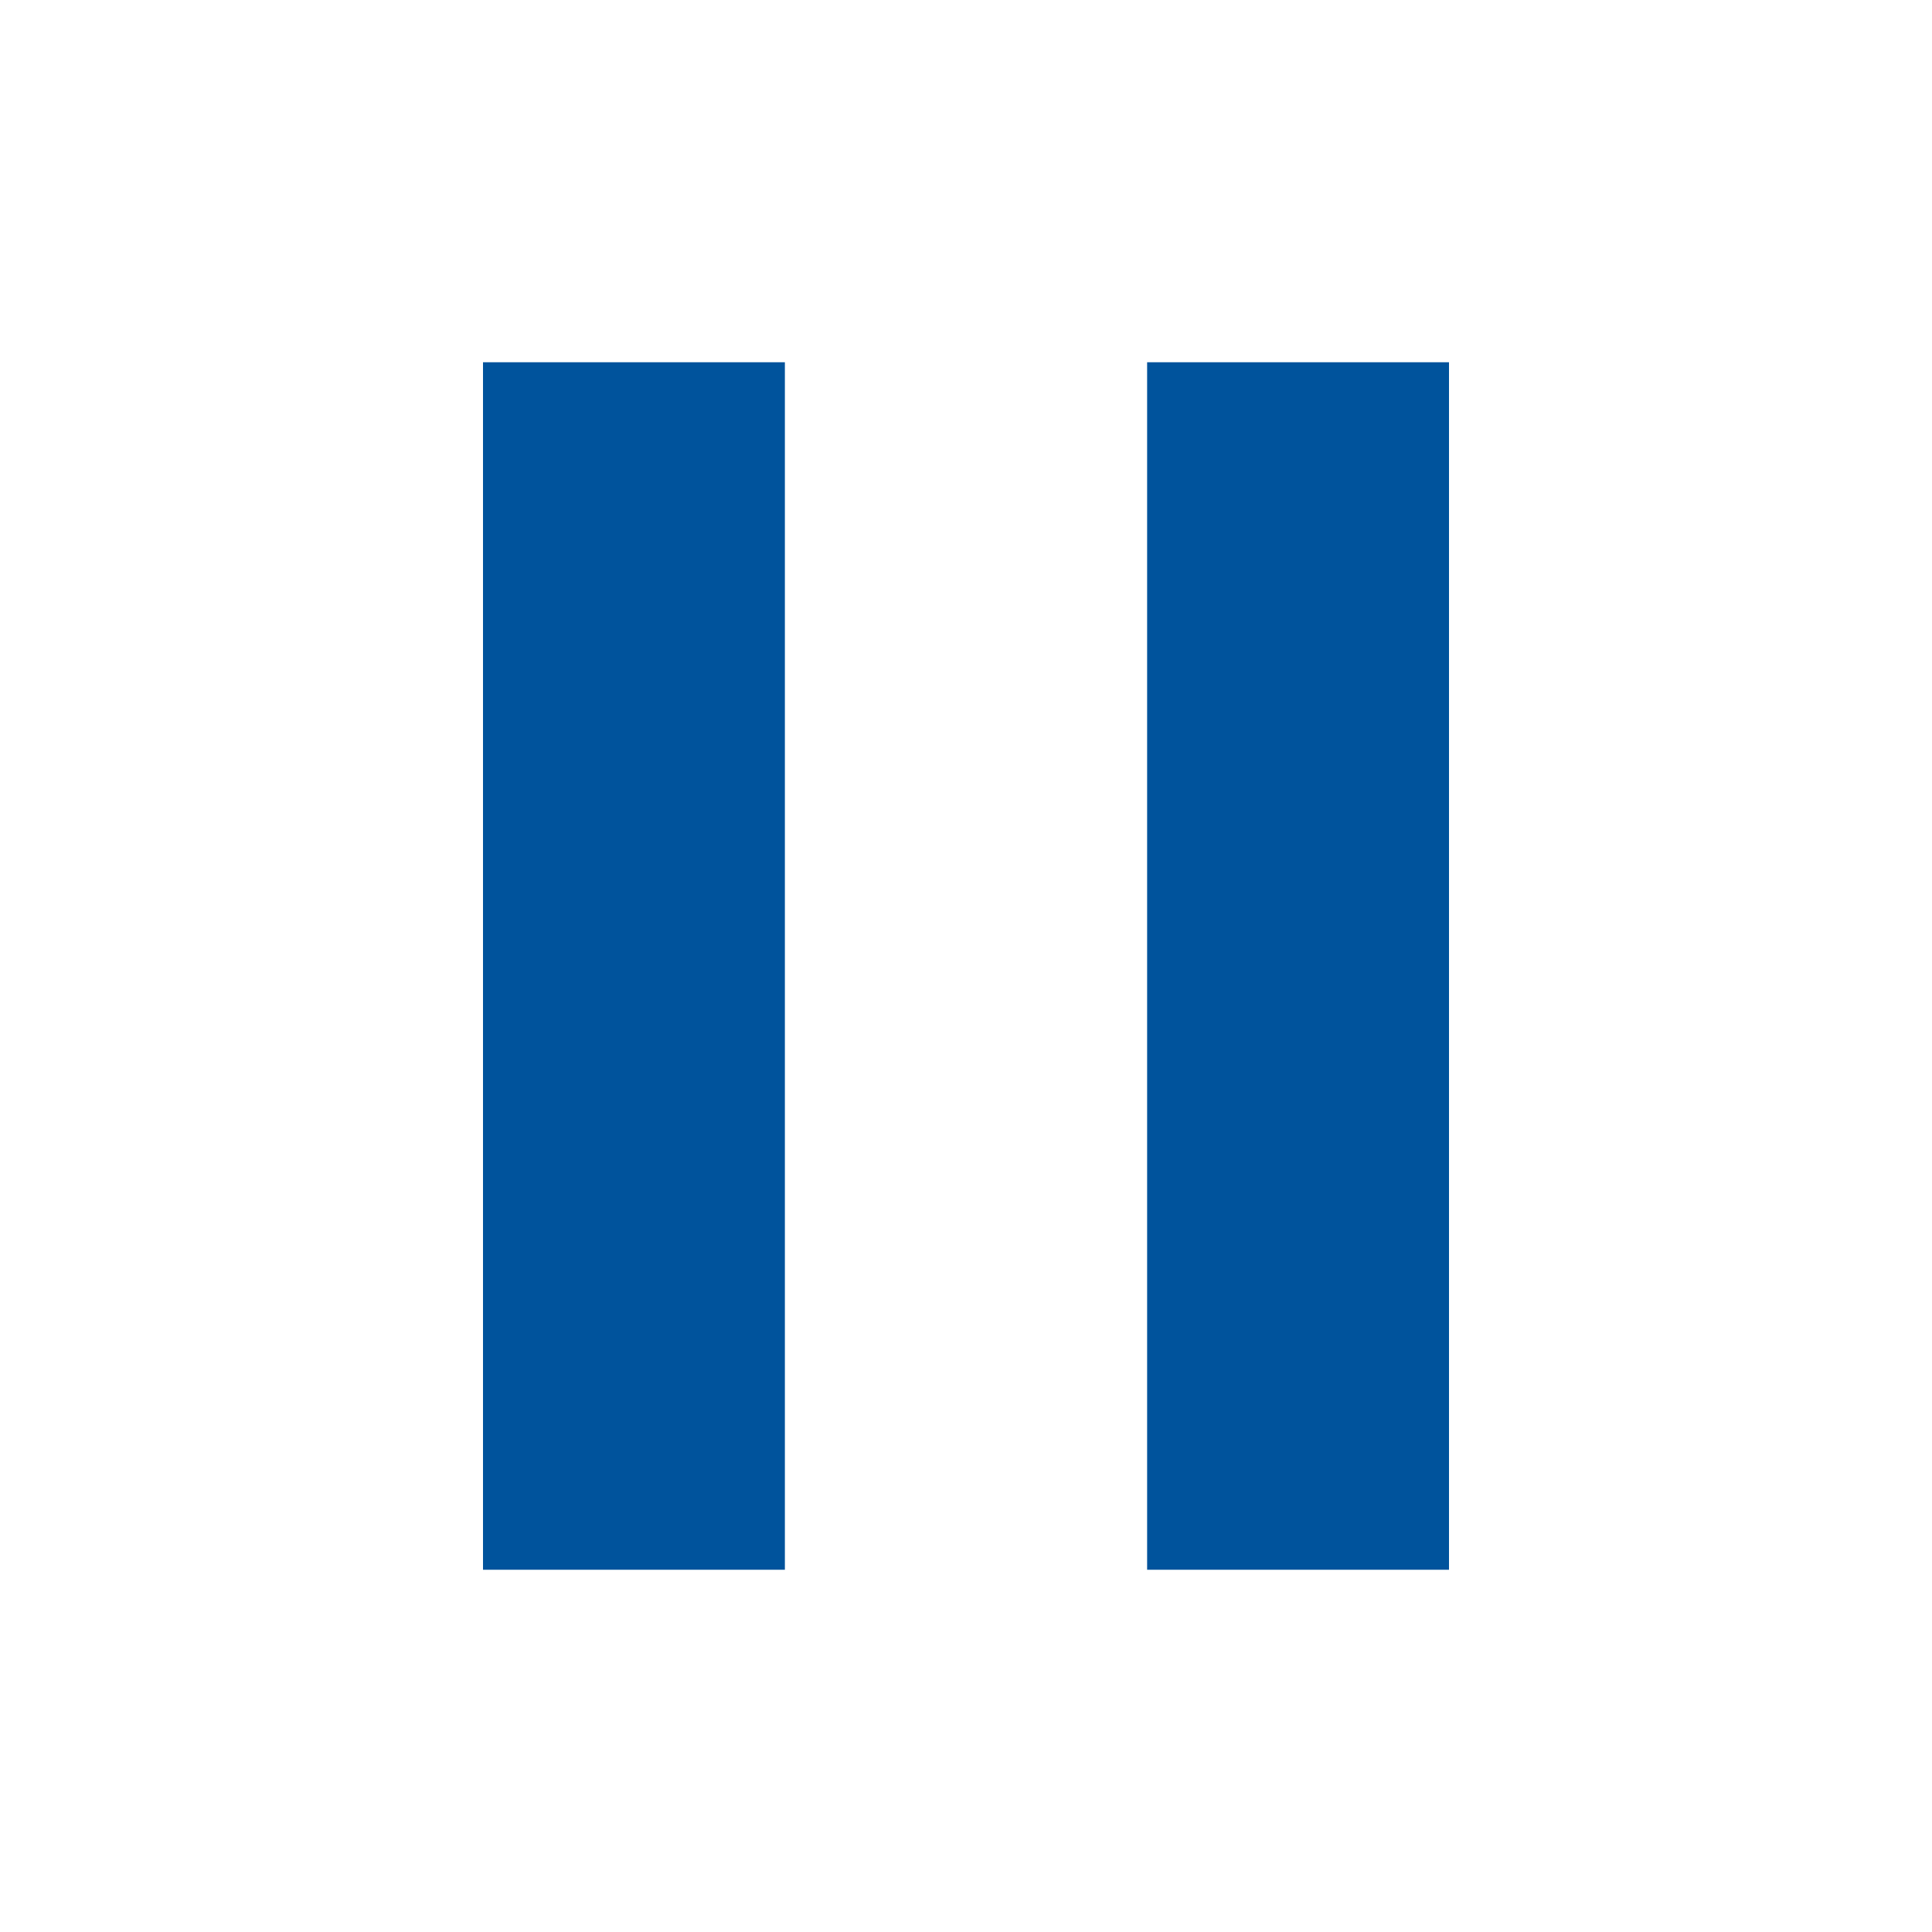
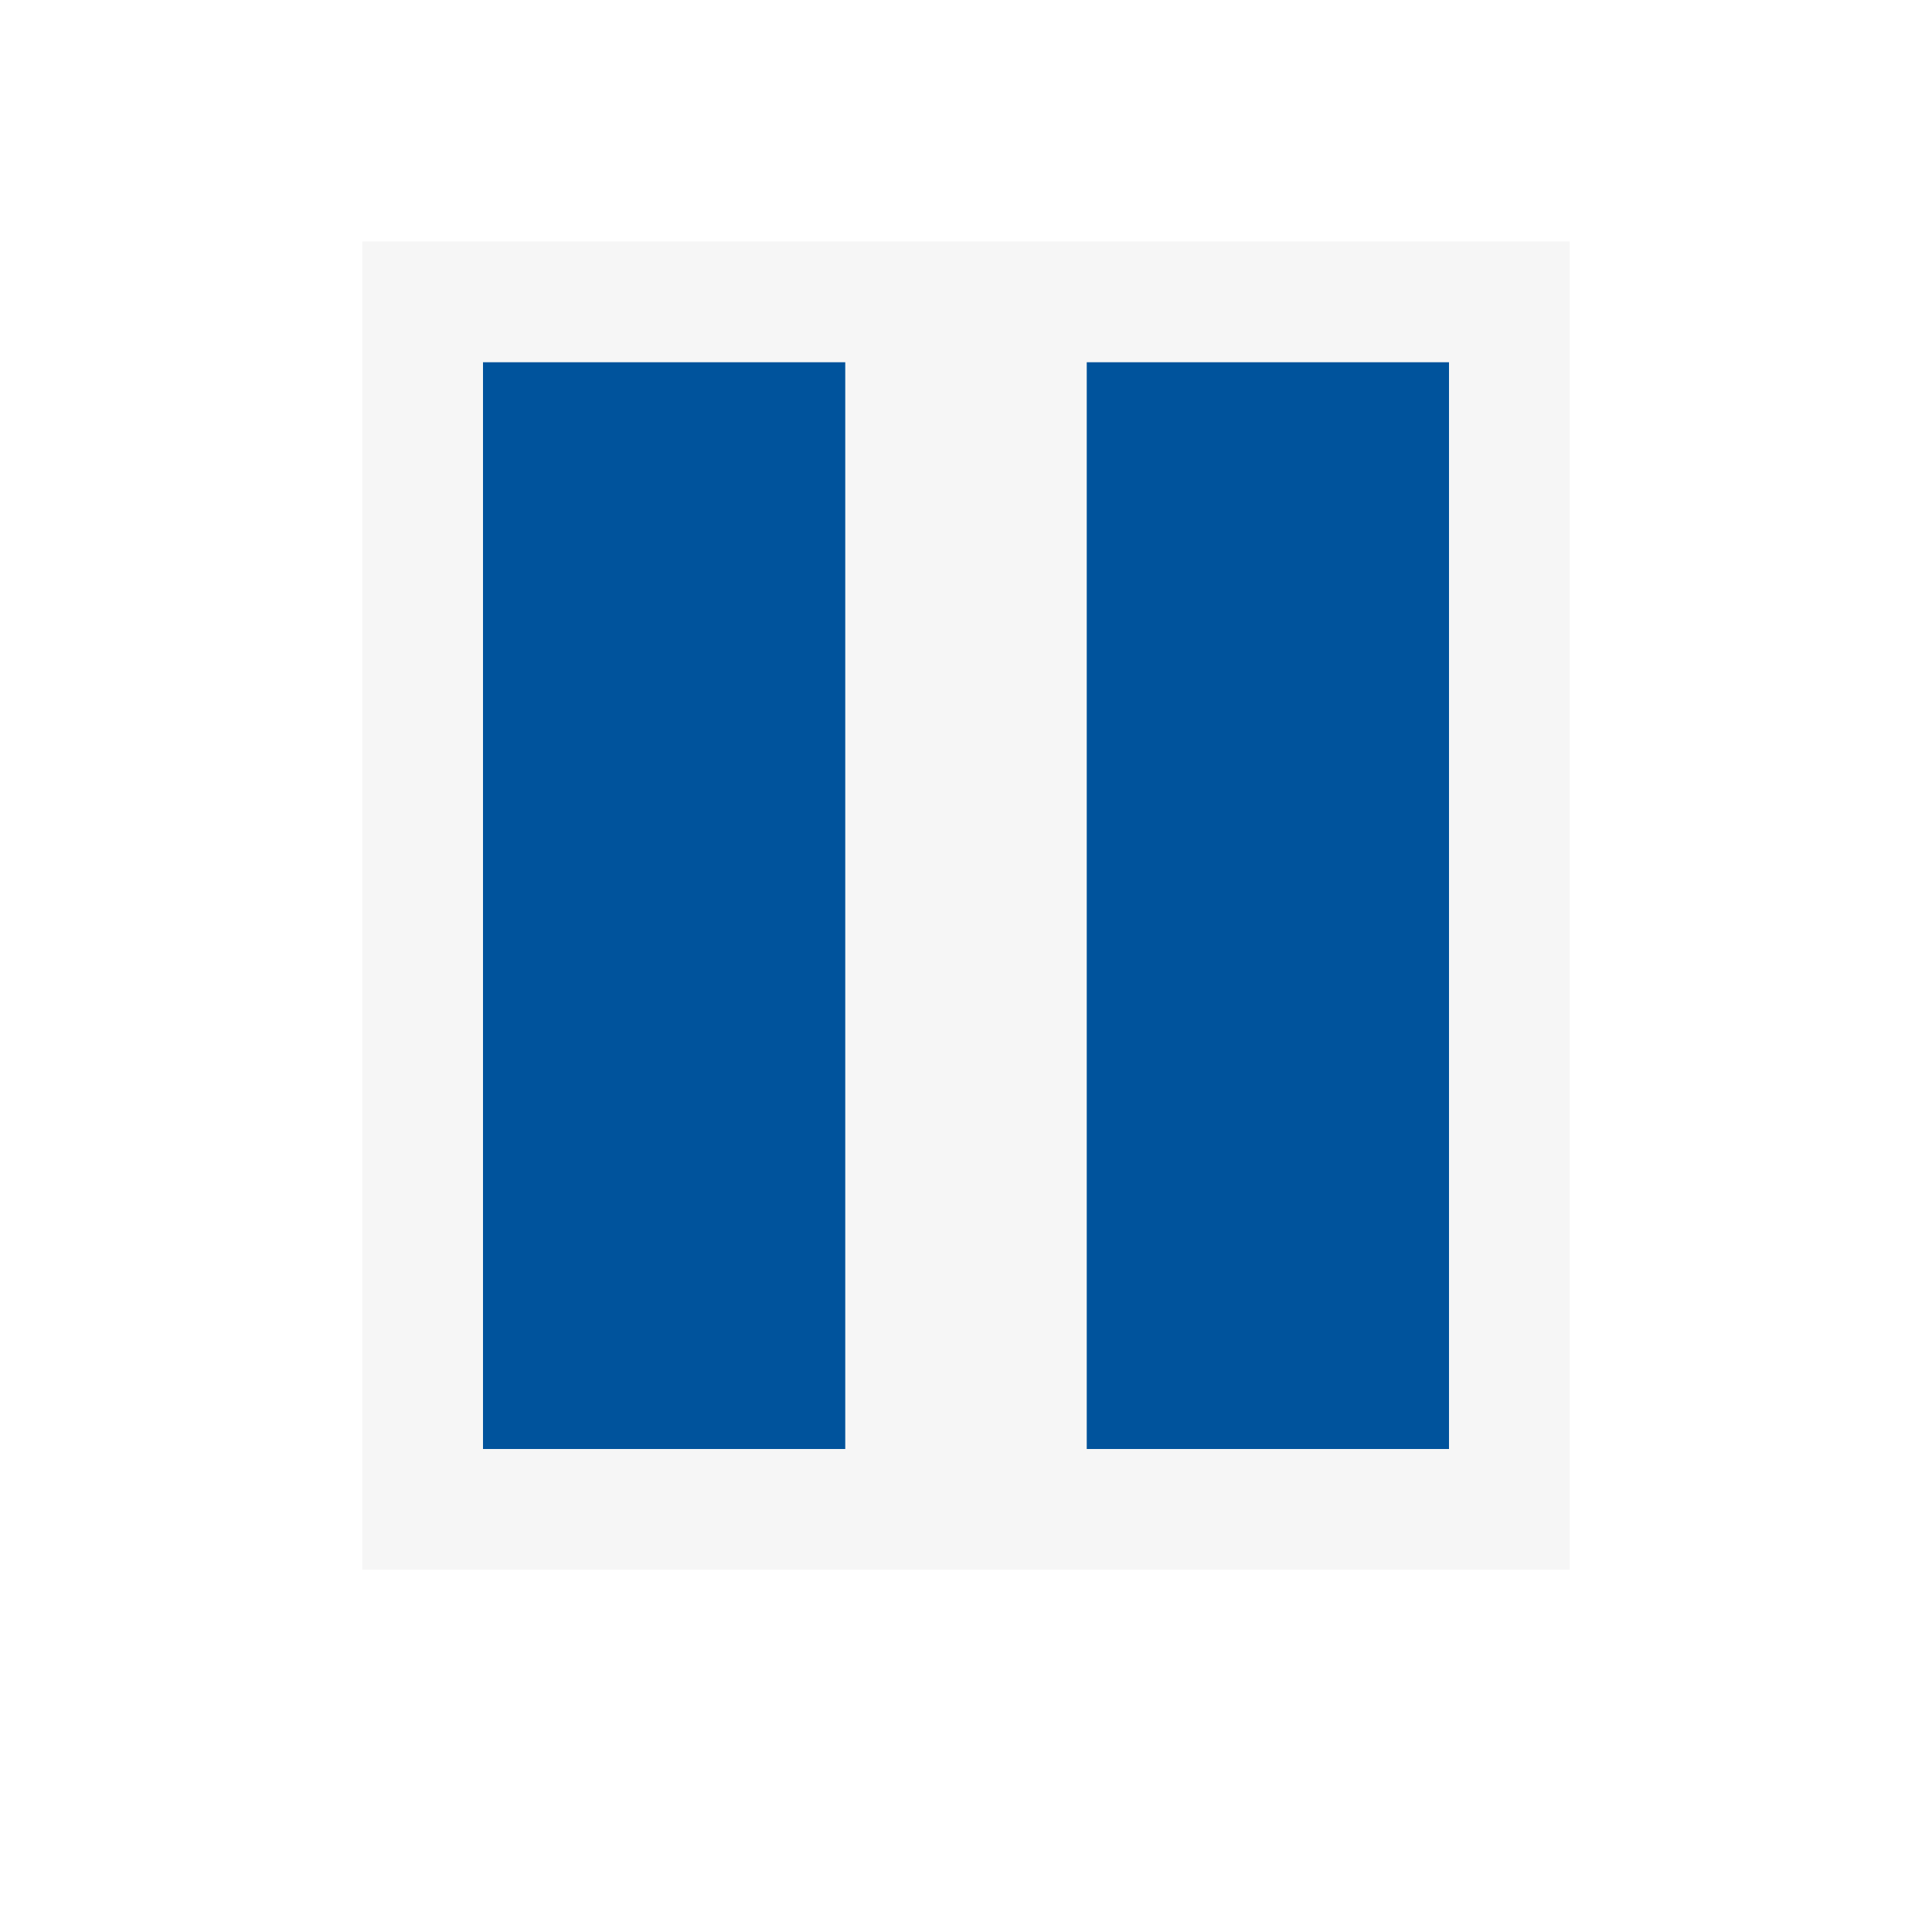
- <svg xmlns="http://www.w3.org/2000/svg" viewBox="0 0 16 16">
-   <defs>
-     <style>.icon-canvas-transparent,.icon-vs-out{fill:#f6f6f6;}.icon-canvas-transparent{opacity:0;}.icon-vs-action-blue{fill:#00539c;}</style>
-   </defs>
-   <g id="canvas">
-     <path class="icon-canvas-transparent" d="M16,0V16H0V0Z" />
-   </g>
-   <g id="outline" style="display: none;">
-     <path class="icon-vs-out" d="M13,2V14H8.5V2ZM3,14H7.5V2H3Z" />
-   </g>
-   <g id="iconBg">
-     <path class="icon-vs-action-blue" d="M4,3H6.5V13H4ZM9.5,3V13H12V3Z" />
-   </g>
+ <svg xmlns="http://www.w3.org/2000/svg" viewBox="0 0 16 16" enable-background="new 0 0 16 16" height="16" width="16">
+   <path d="M13 13H3V2h10v11z" fill="#F6F6F6" />
+   <path d="M7 12H4V3h3v9zm5-9H9v9h3V3z" fill="#00539C" />
</svg>
